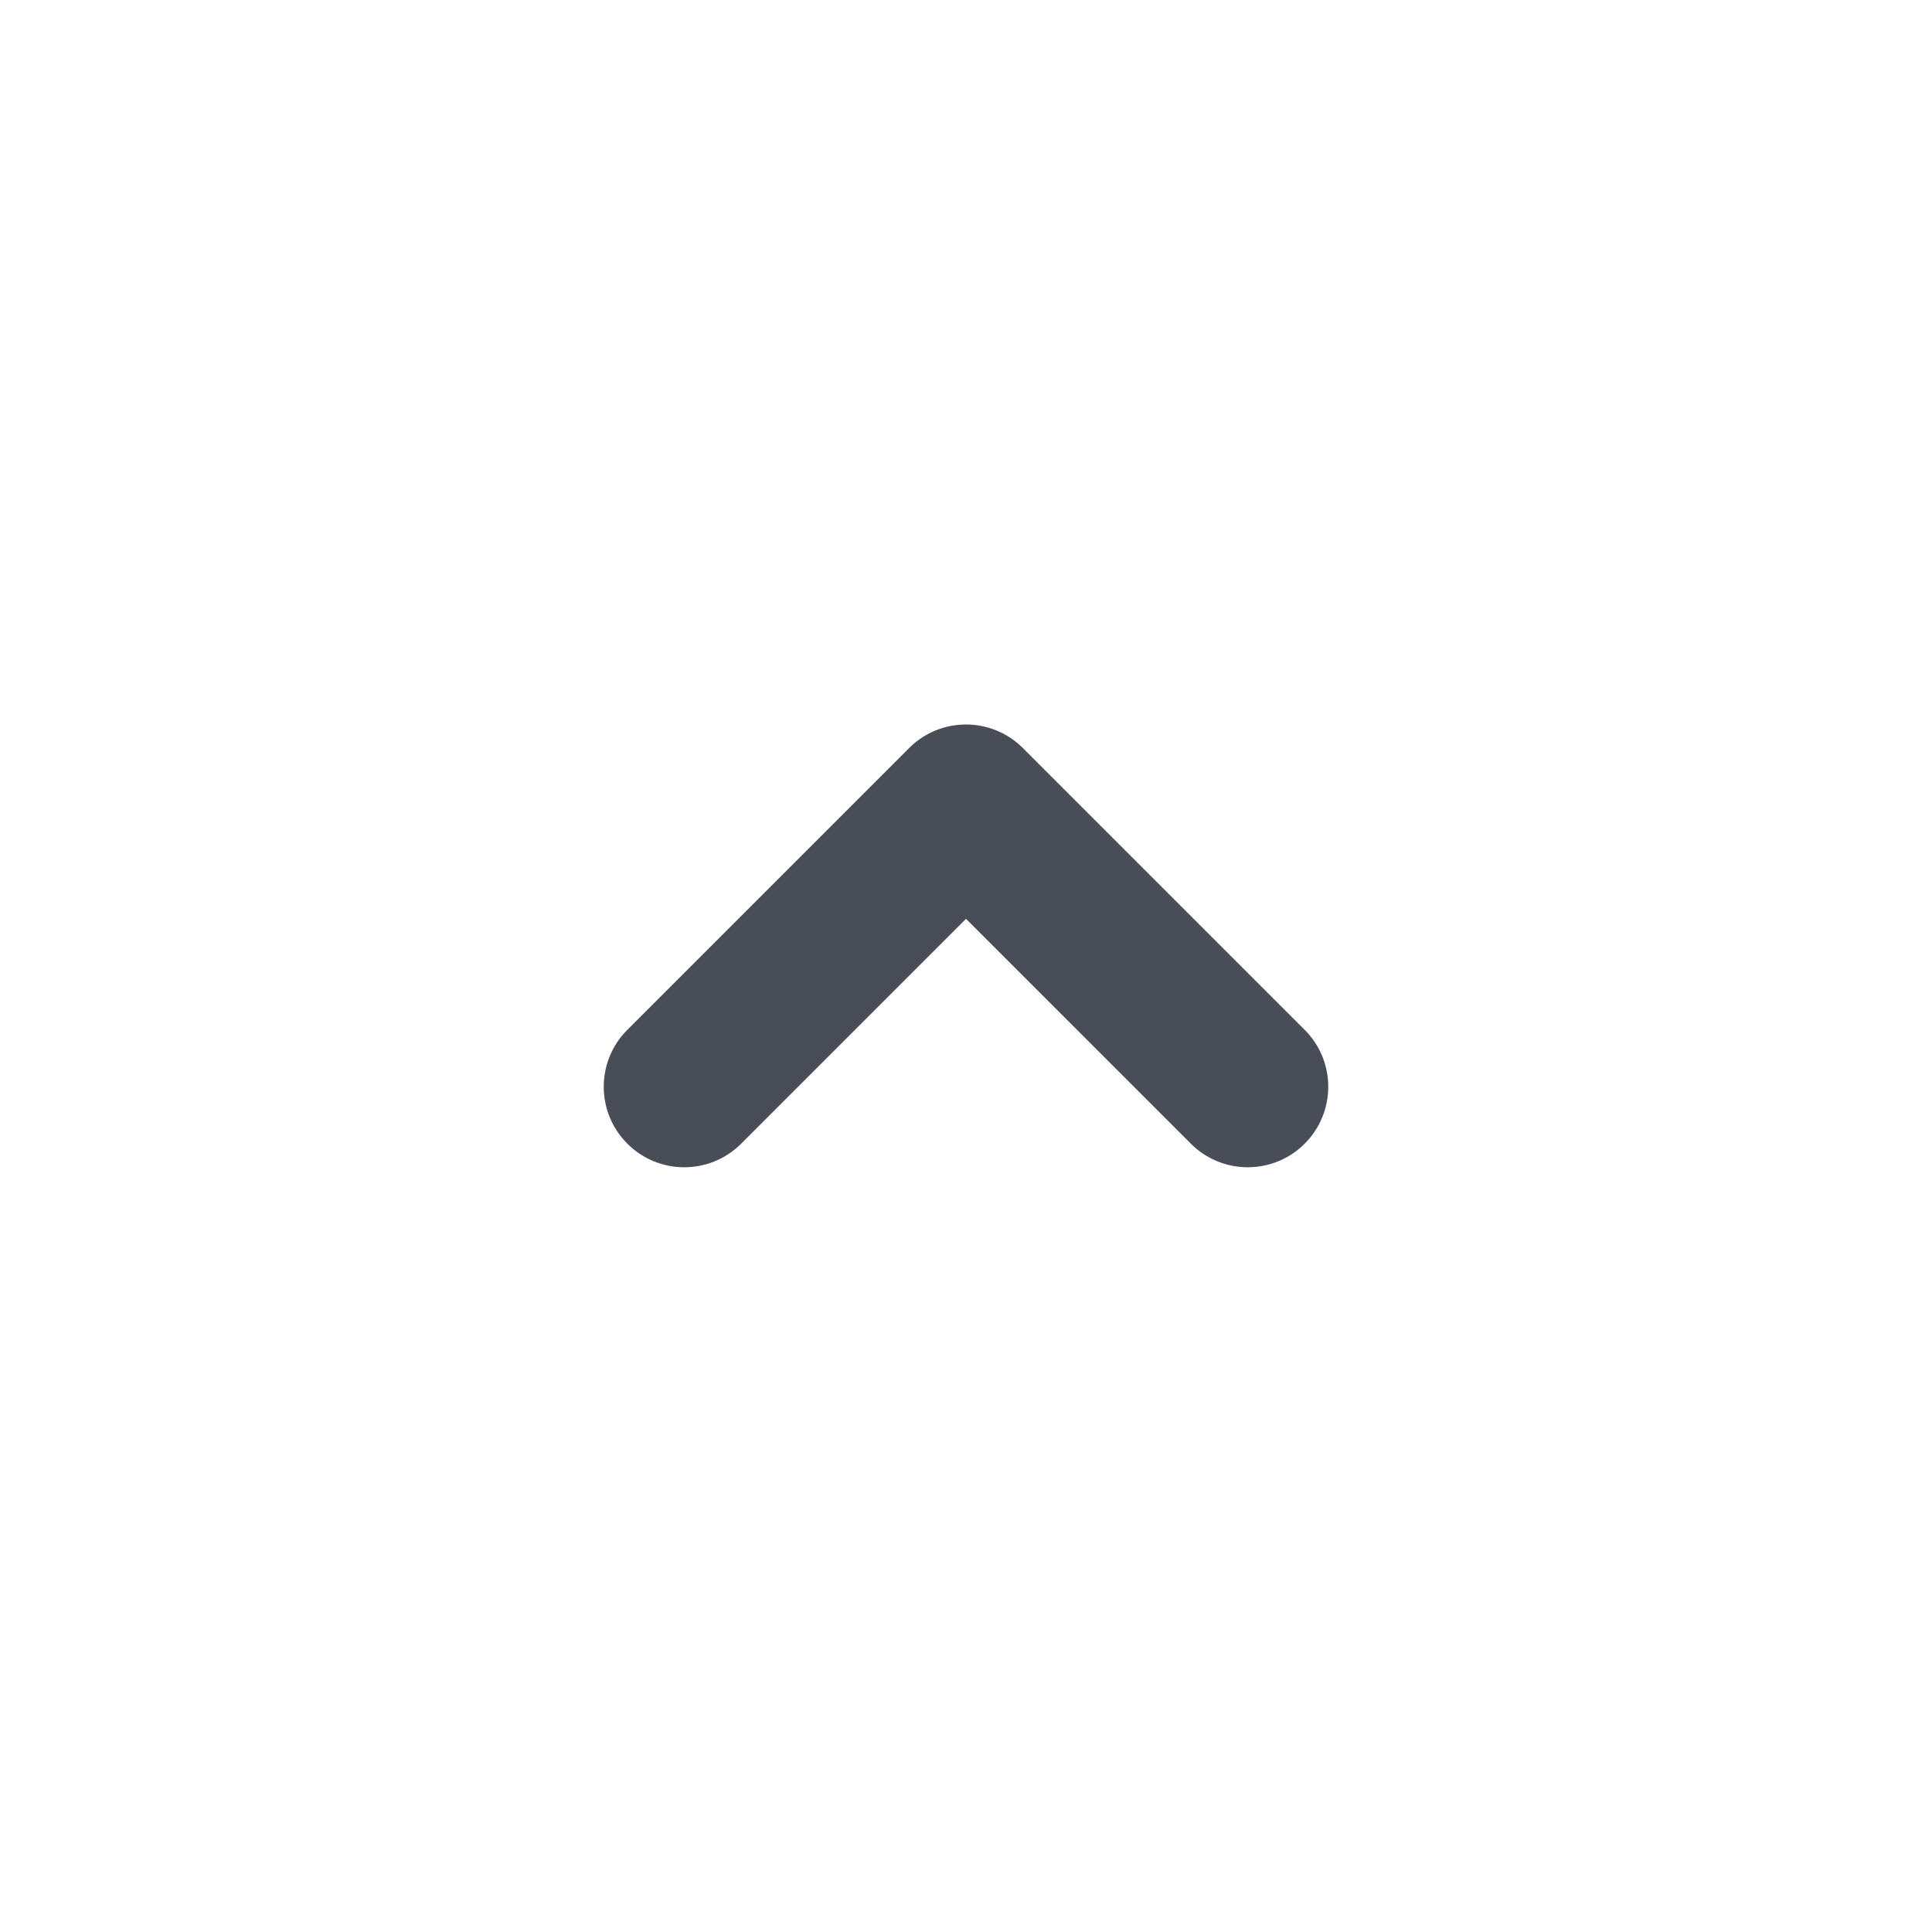
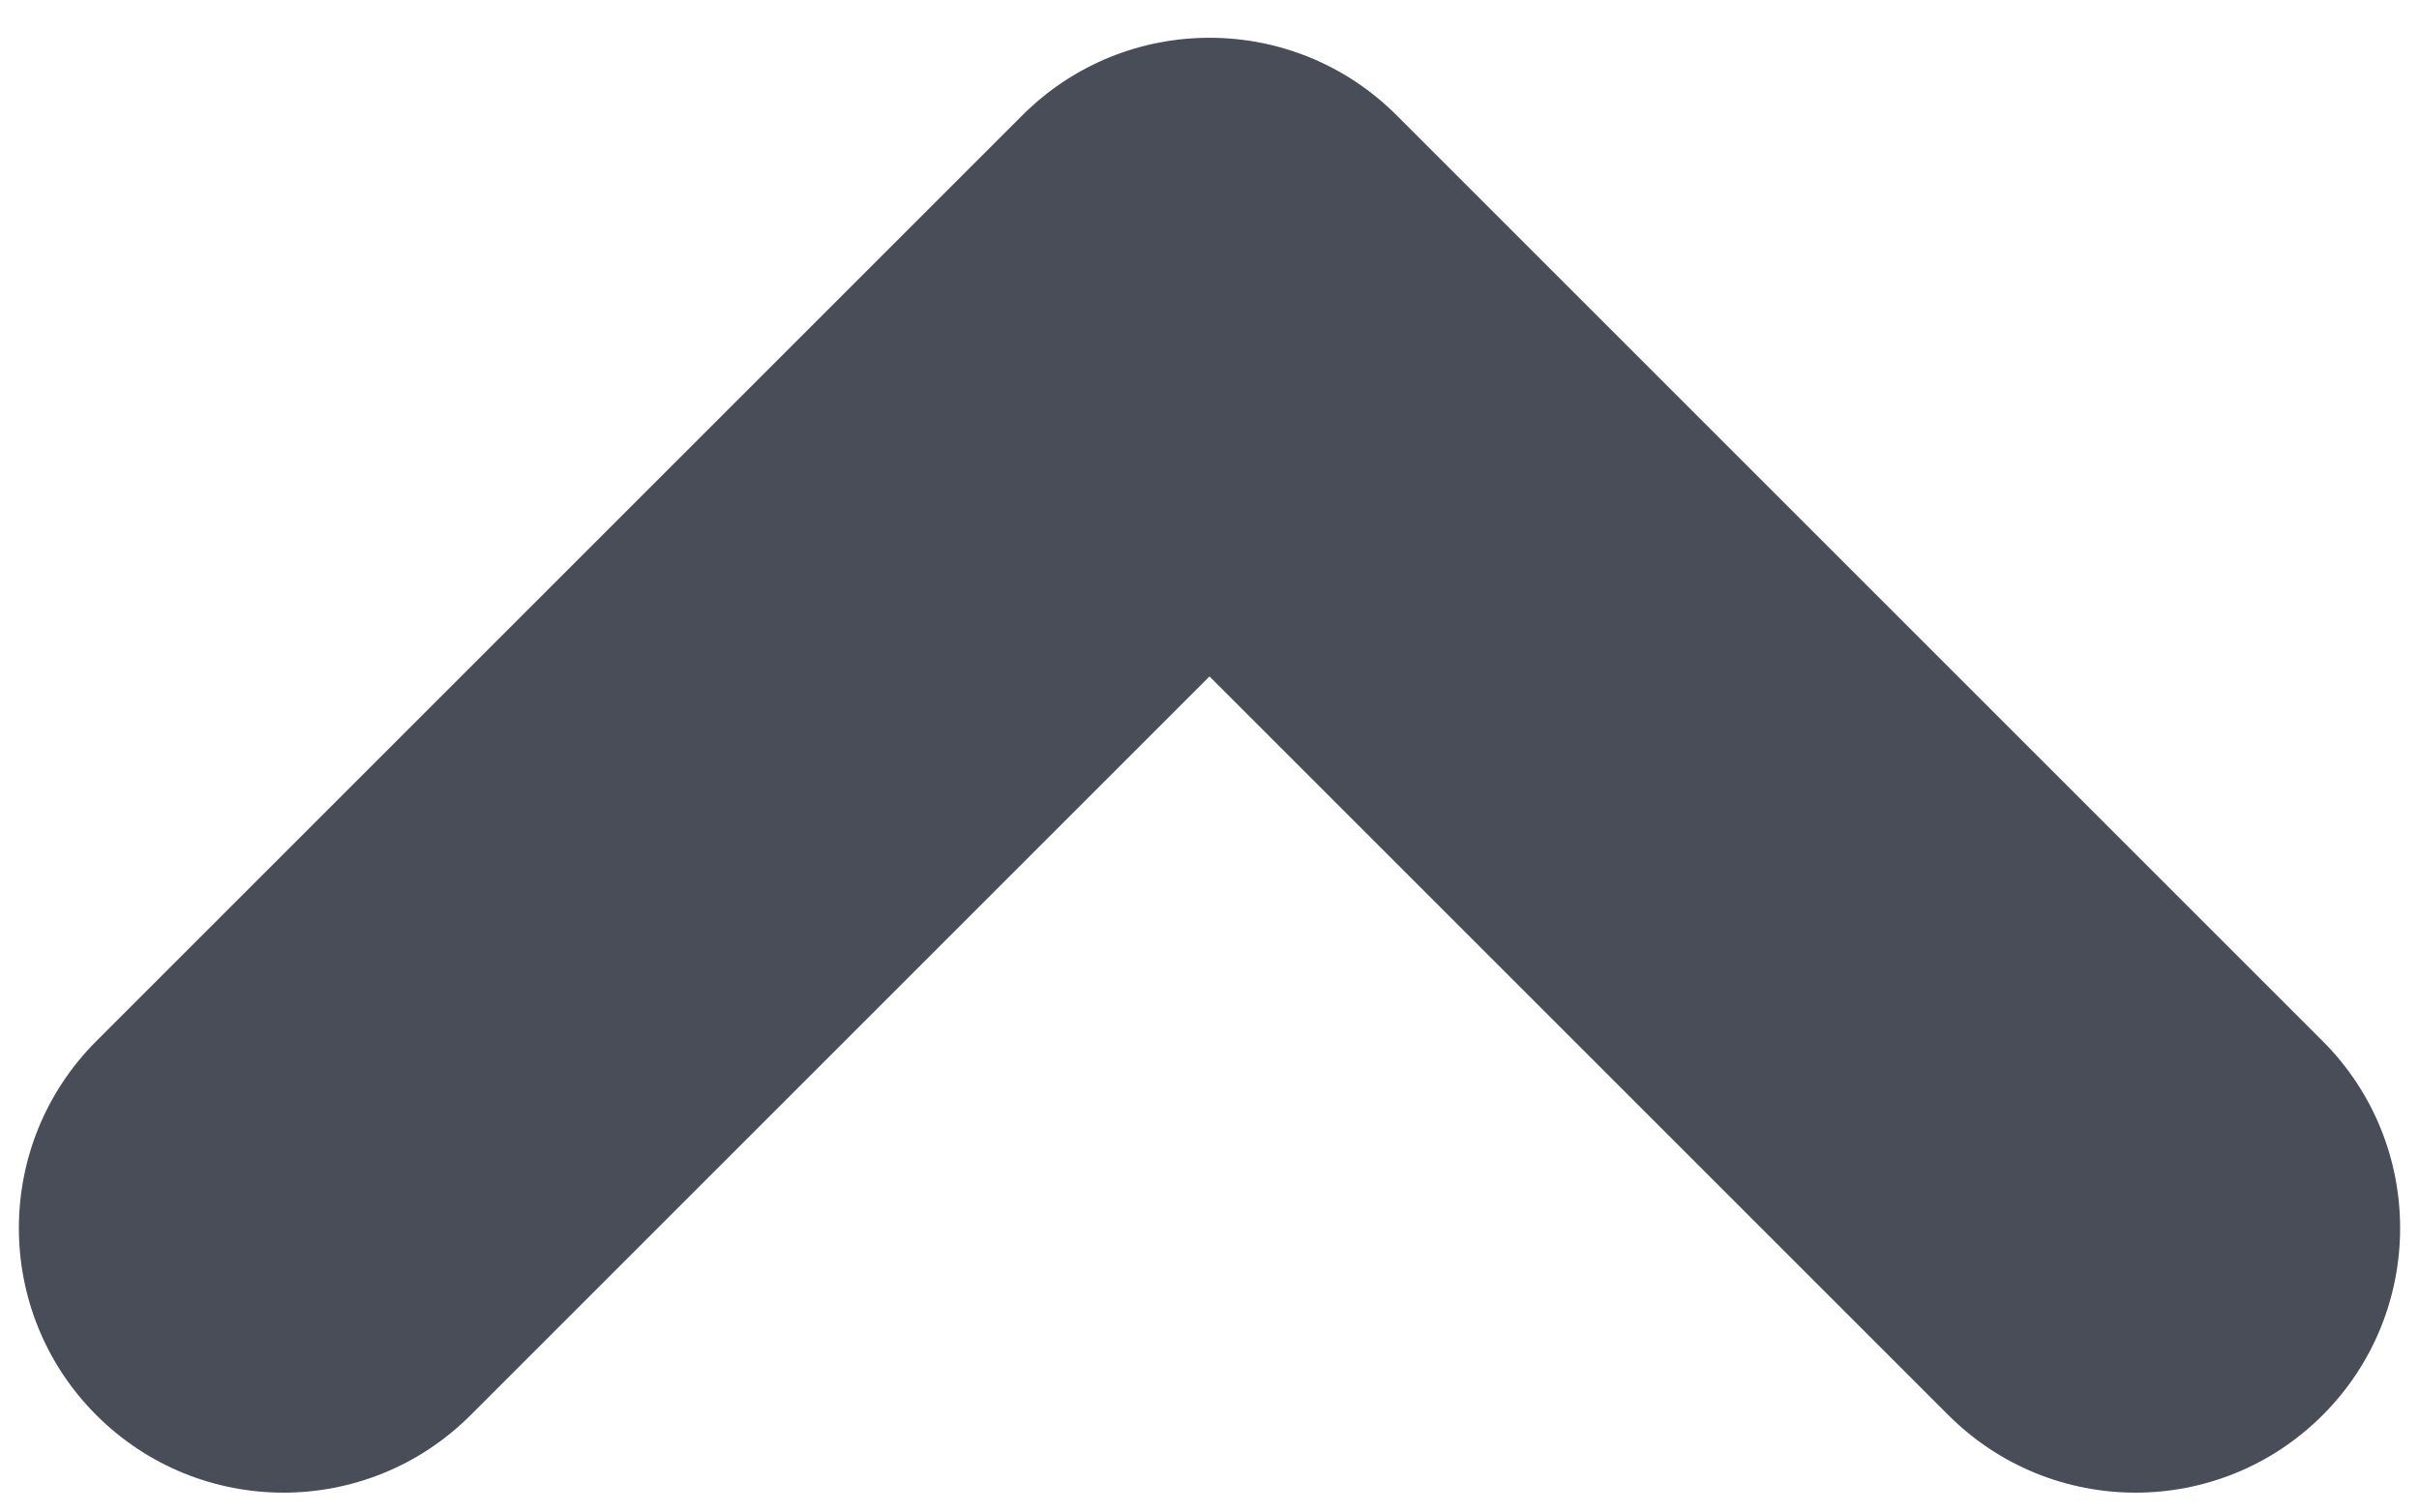
- <svg xmlns="http://www.w3.org/2000/svg" width="84" height="84" viewBox="0 0 84 84" fill="none">
-   <path fill-rule="evenodd" clip-rule="evenodd" d="M27.275 49.725C28.642 51.092 30.858 51.092 32.225 49.725L42 39.95L51.775 49.725C53.142 51.092 55.358 51.092 56.725 49.725C58.092 48.358 58.092 46.142 56.725 44.775L44.475 32.525C43.108 31.158 40.892 31.158 39.525 32.525L27.275 44.775C25.908 46.142 25.908 48.358 27.275 49.725Z" fill="#484D57" />
+ <svg xmlns="http://www.w3.org/2000/svg" width="32" height="20" viewBox="0 0 32 20" fill="none">
+   <path fill-rule="evenodd" clip-rule="evenodd" d="M1.275 18.725C2.642 20.092 4.858 20.092 6.225 18.725L16 8.95L25.775 18.725C27.142 20.092 29.358 20.092 30.725 18.725C32.092 17.358 32.092 15.142 30.725 13.775L18.475 1.525C17.108 0.158 14.892 0.158 13.525 1.525L1.275 13.775C-0.092 15.142 -0.092 17.358 1.275 18.725Z" fill="#484D57" />
</svg>
